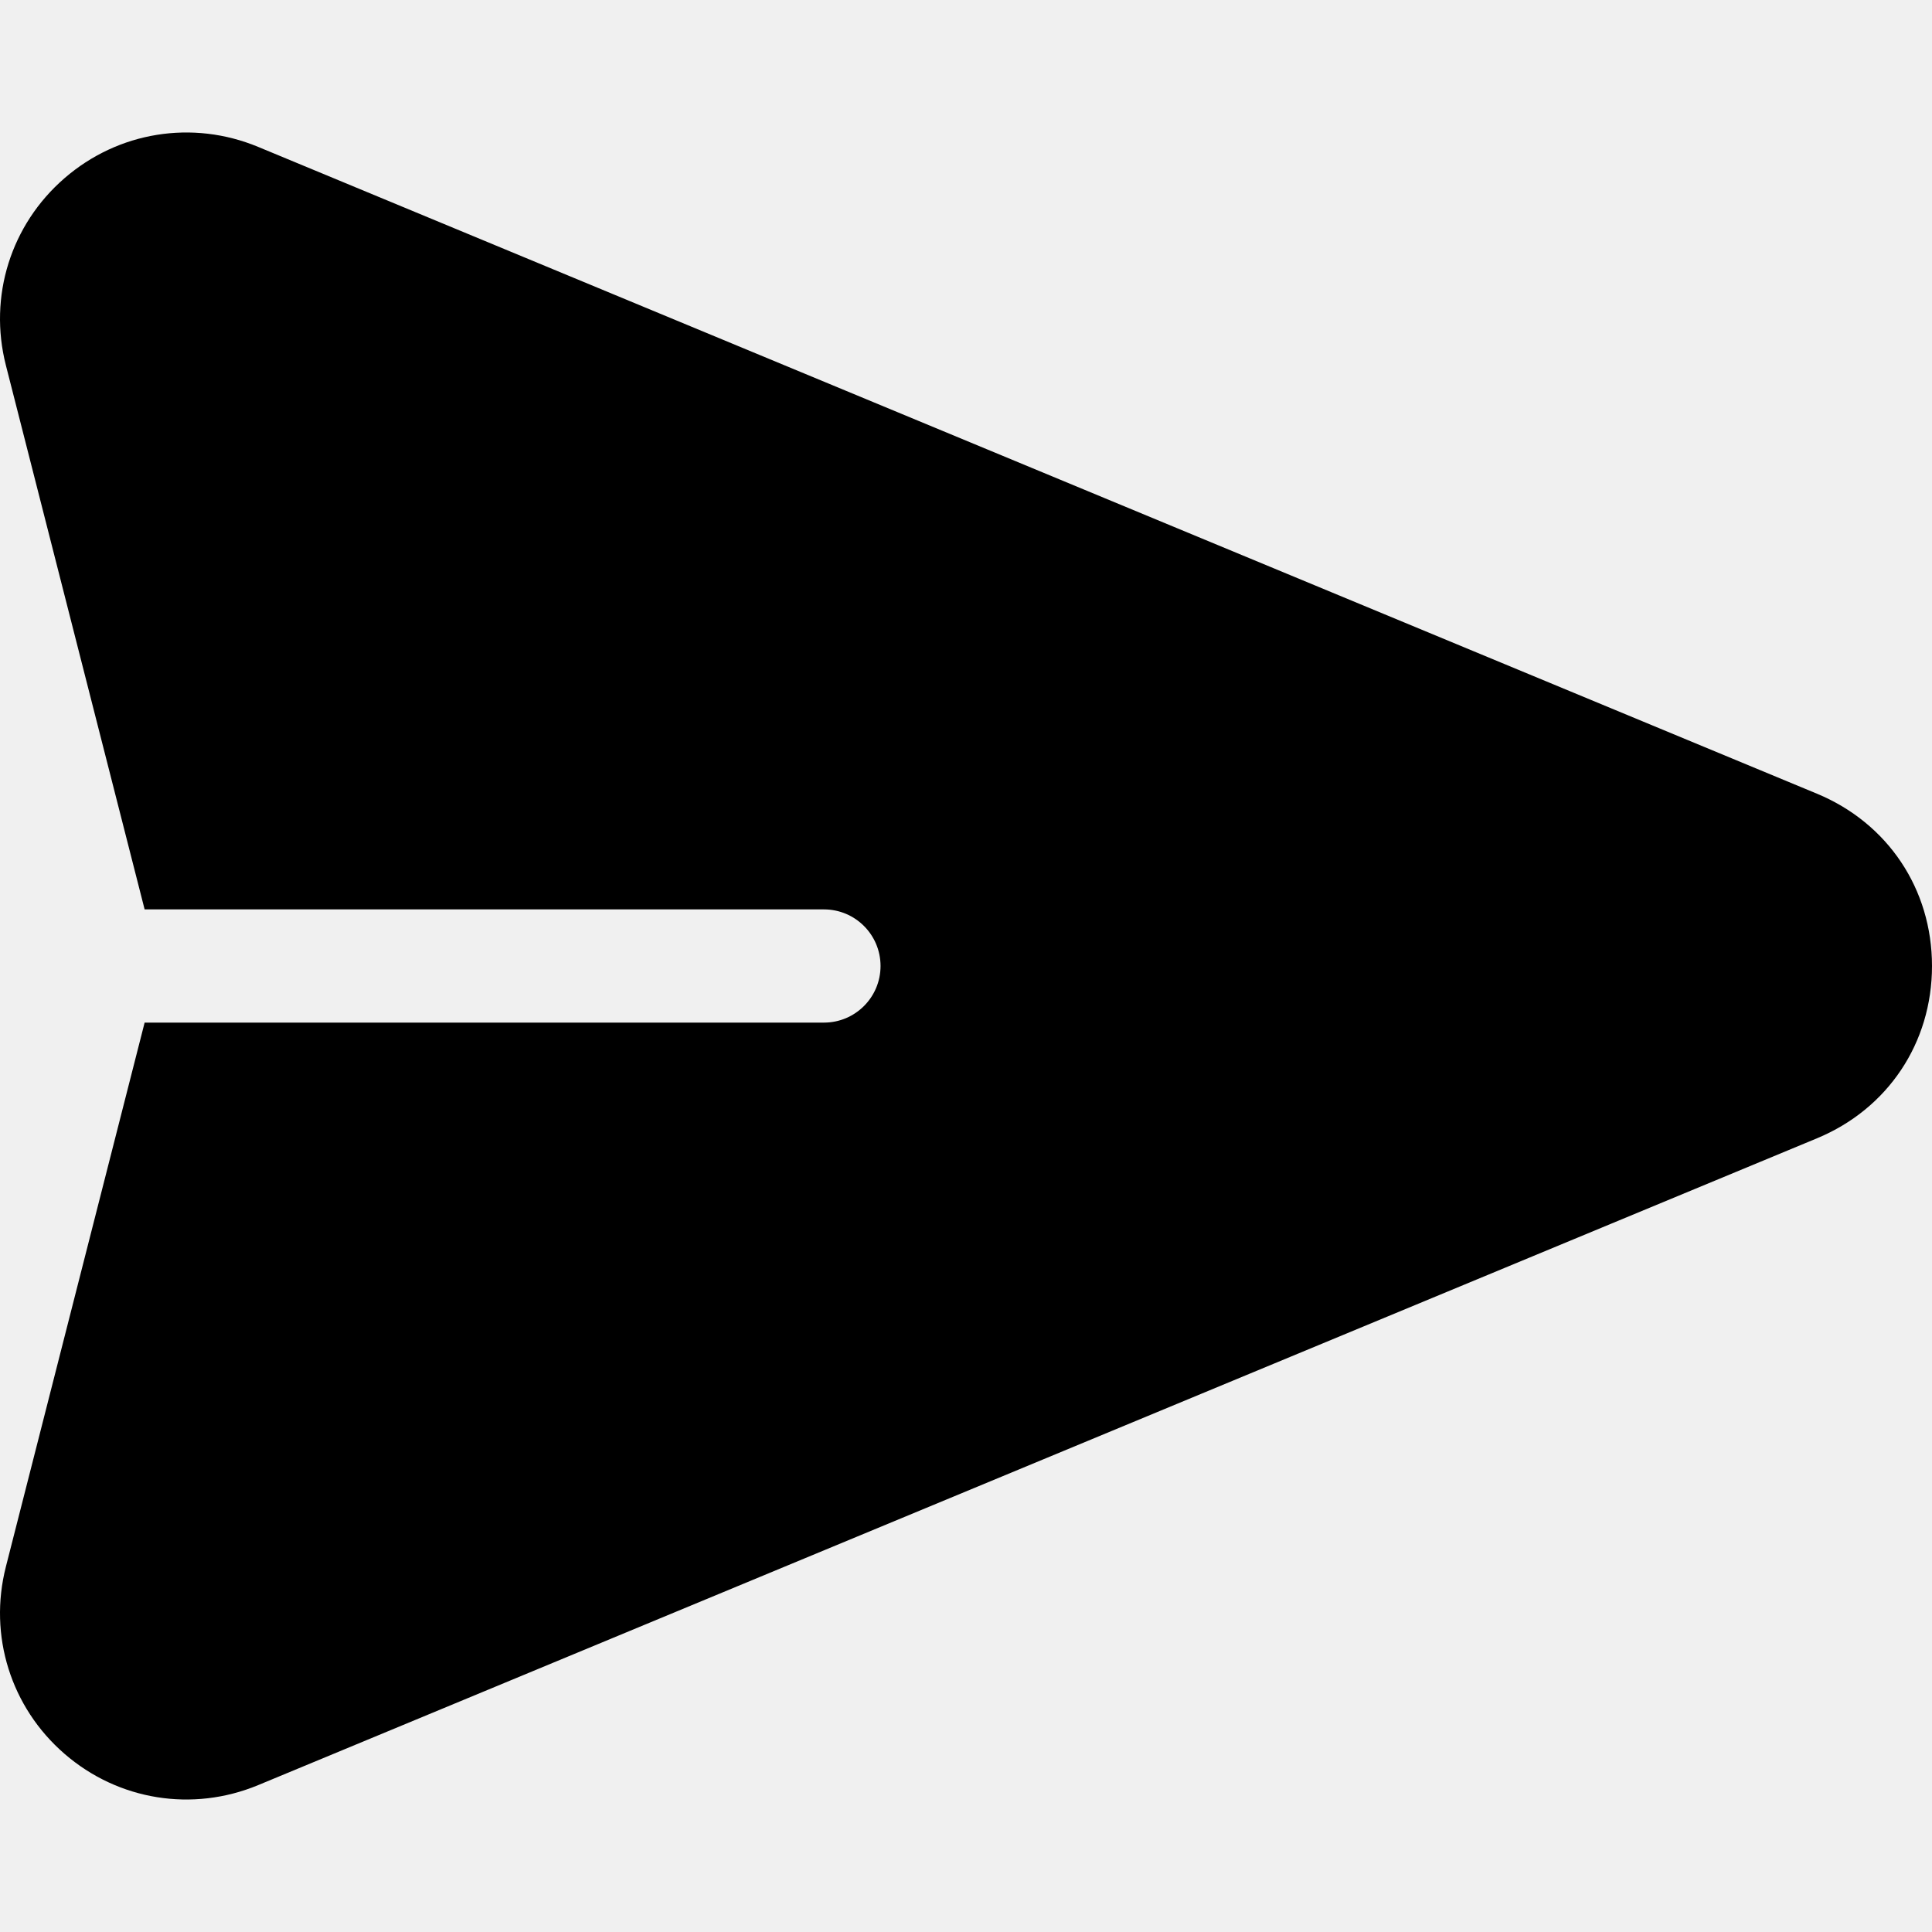
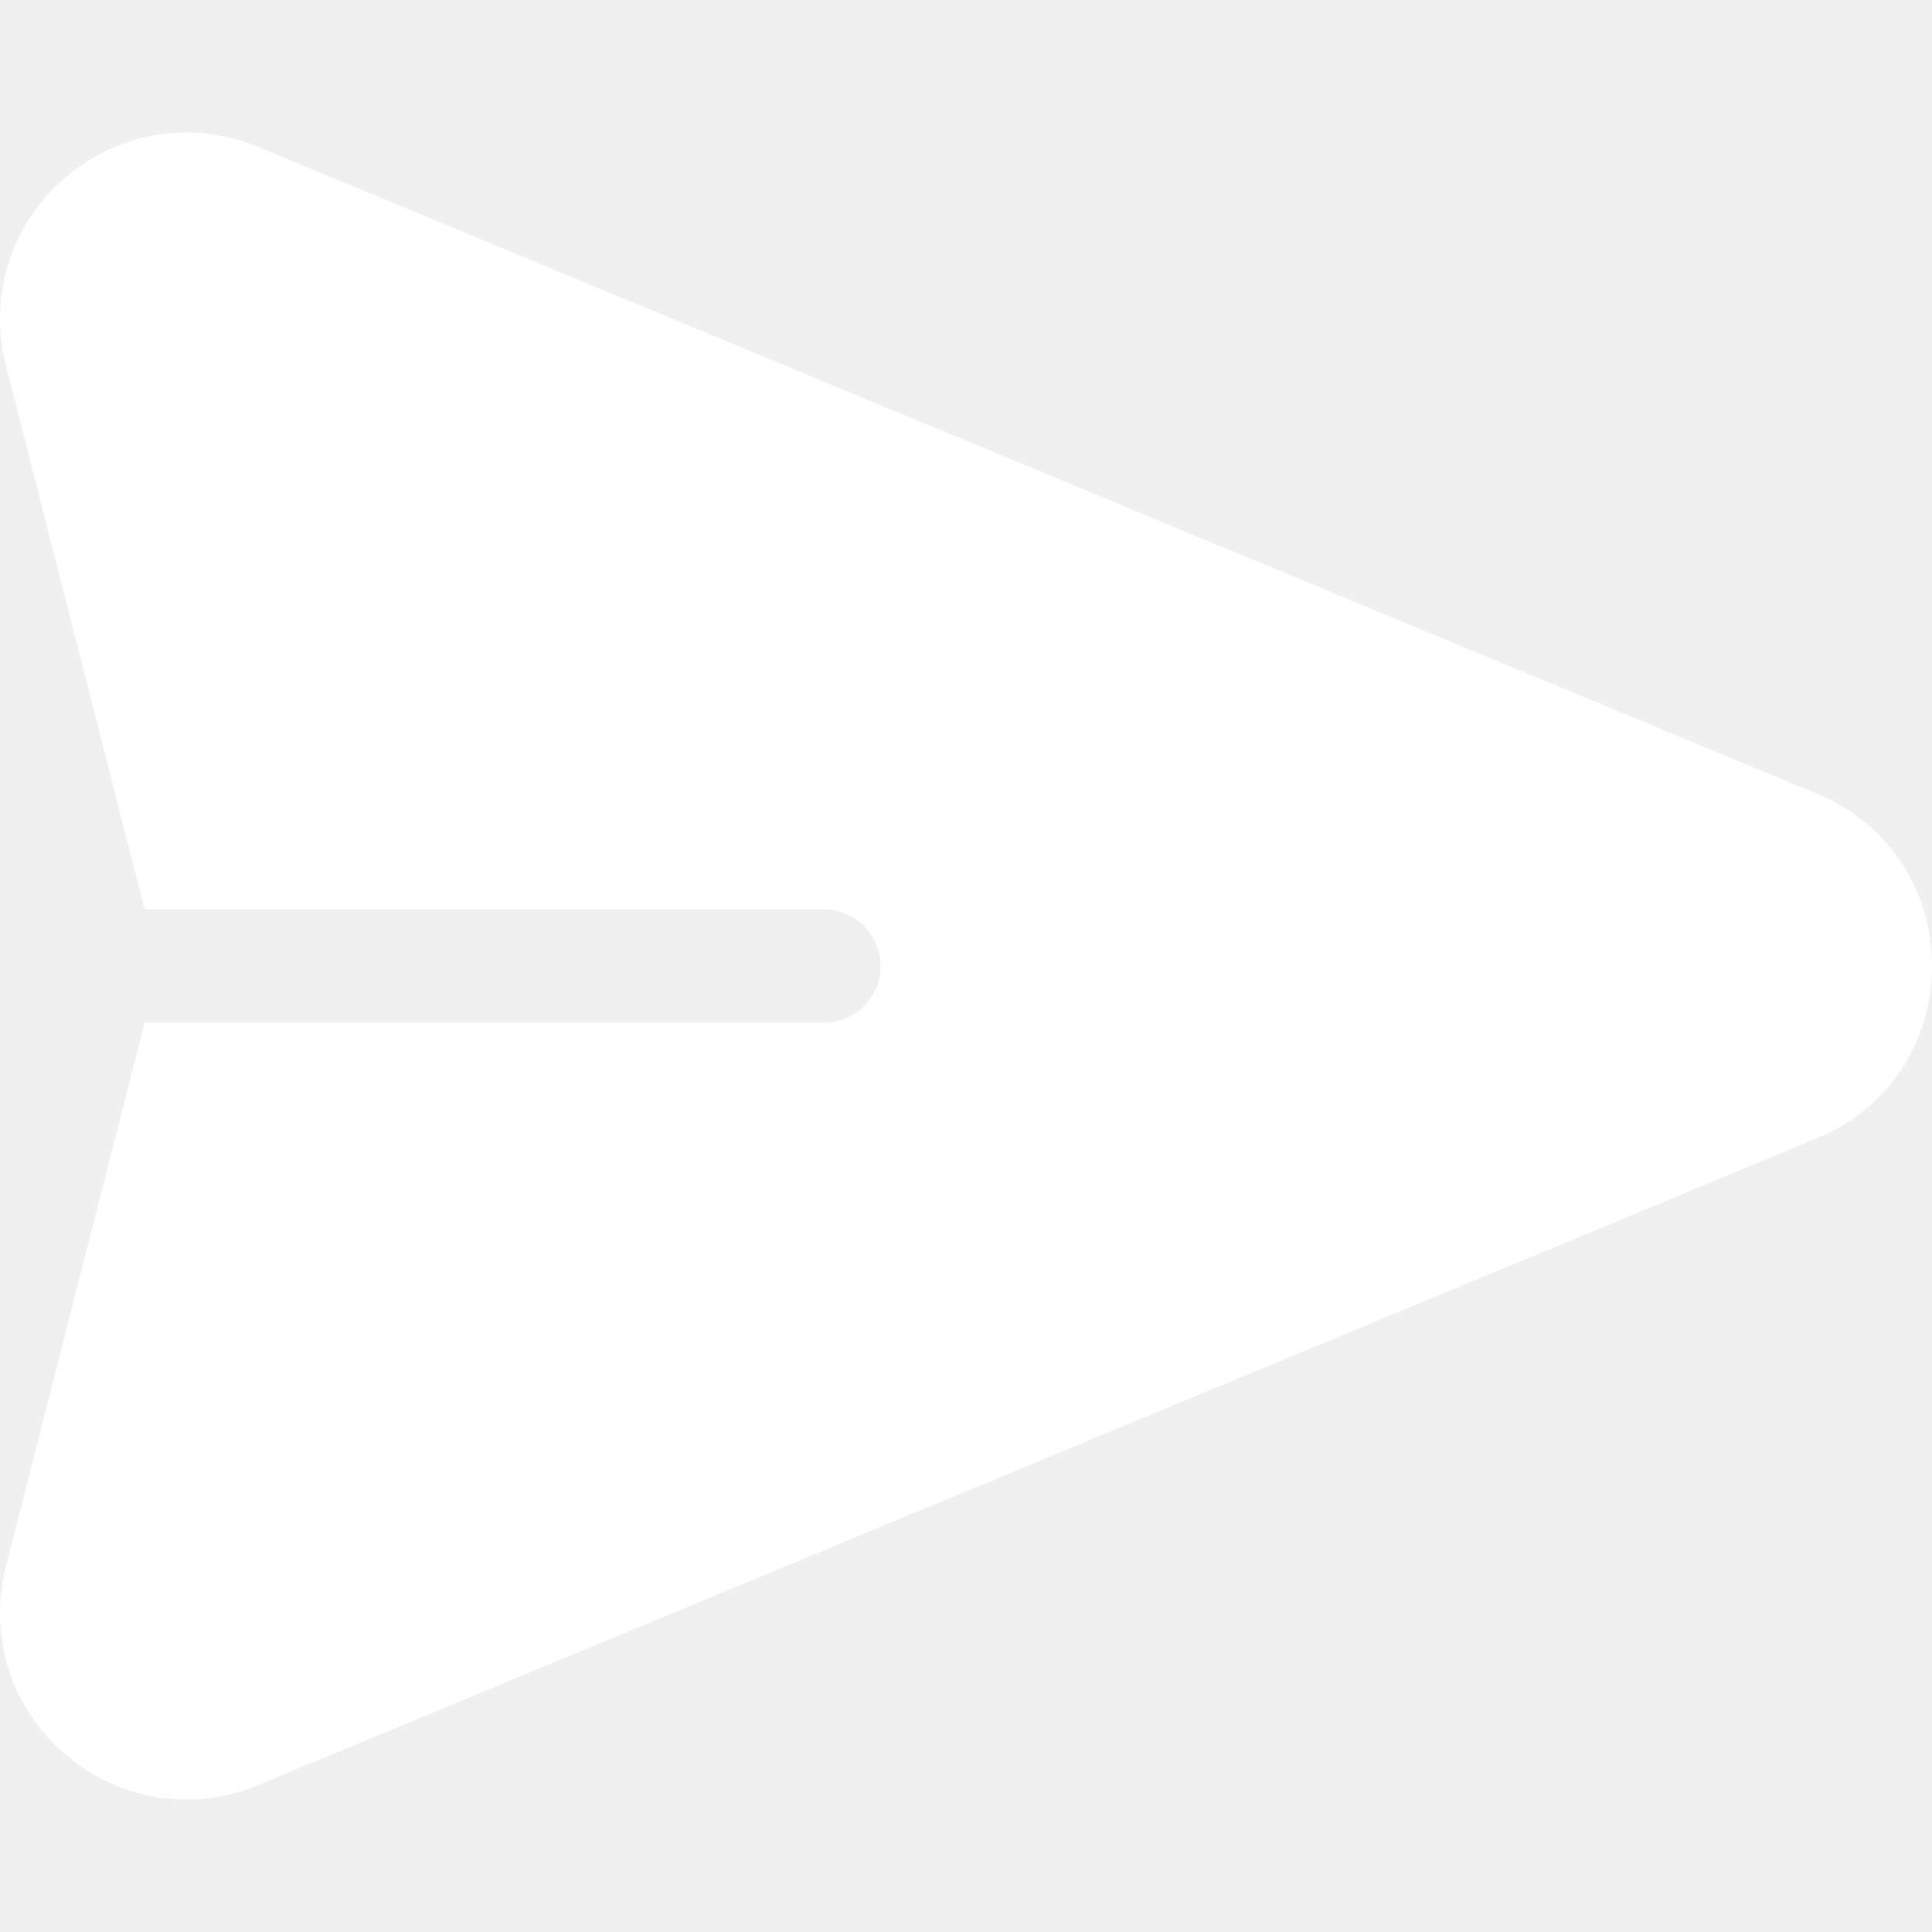
<svg xmlns="http://www.w3.org/2000/svg" version="1.1" id="Capa_1" x="0px" y="0px" viewBox="0 0 512 512" style="enable-background:new 0 0 512 512;" xml:space="preserve">
  <g>
    <g>
-       <path d="M481.508,210.336L68.414,38.926c-17.403-7.222-37.064-4.045-51.309,8.287C2.86,59.547-3.098,78.551,1.558,96.808    L38.327,241h180.026c8.284,0,15.001,6.716,15.001,15.001c0,8.284-6.716,15.001-15.001,15.001H38.327L1.558,415.193    c-4.656,18.258,1.301,37.262,15.547,49.595c14.274,12.357,33.937,15.495,51.31,8.287l413.094-171.409    C500.317,293.862,512,276.364,512,256.001C512,235.638,500.317,218.139,481.508,210.336z" />
+       <path fill="#fff" d="M481.508,210.336L68.414,38.926c-17.403-7.222-37.064-4.045-51.309,8.287C2.86,59.547-3.098,78.551,1.558,96.808    L38.327,241h180.026c8.284,0,15.001,6.716,15.001,15.001c0,8.284-6.716,15.001-15.001,15.001H38.327L1.558,415.193    c-4.656,18.258,1.301,37.262,15.547,49.595c14.274,12.357,33.937,15.495,51.31,8.287l413.094-171.409    C500.317,293.862,512,276.364,512,256.001C512,235.638,500.317,218.139,481.508,210.336z" />
    </g>
  </g>
  <g>
</g>
  <g>
</g>
  <g>
</g>
  <g>
</g>
  <g>
</g>
  <g>
</g>
  <g>
</g>
  <g>
</g>
  <g>
</g>
  <g>
</g>
  <g>
</g>
  <g>
</g>
  <g>
</g>
  <g>
</g>
  <g>
</g>
</svg>
